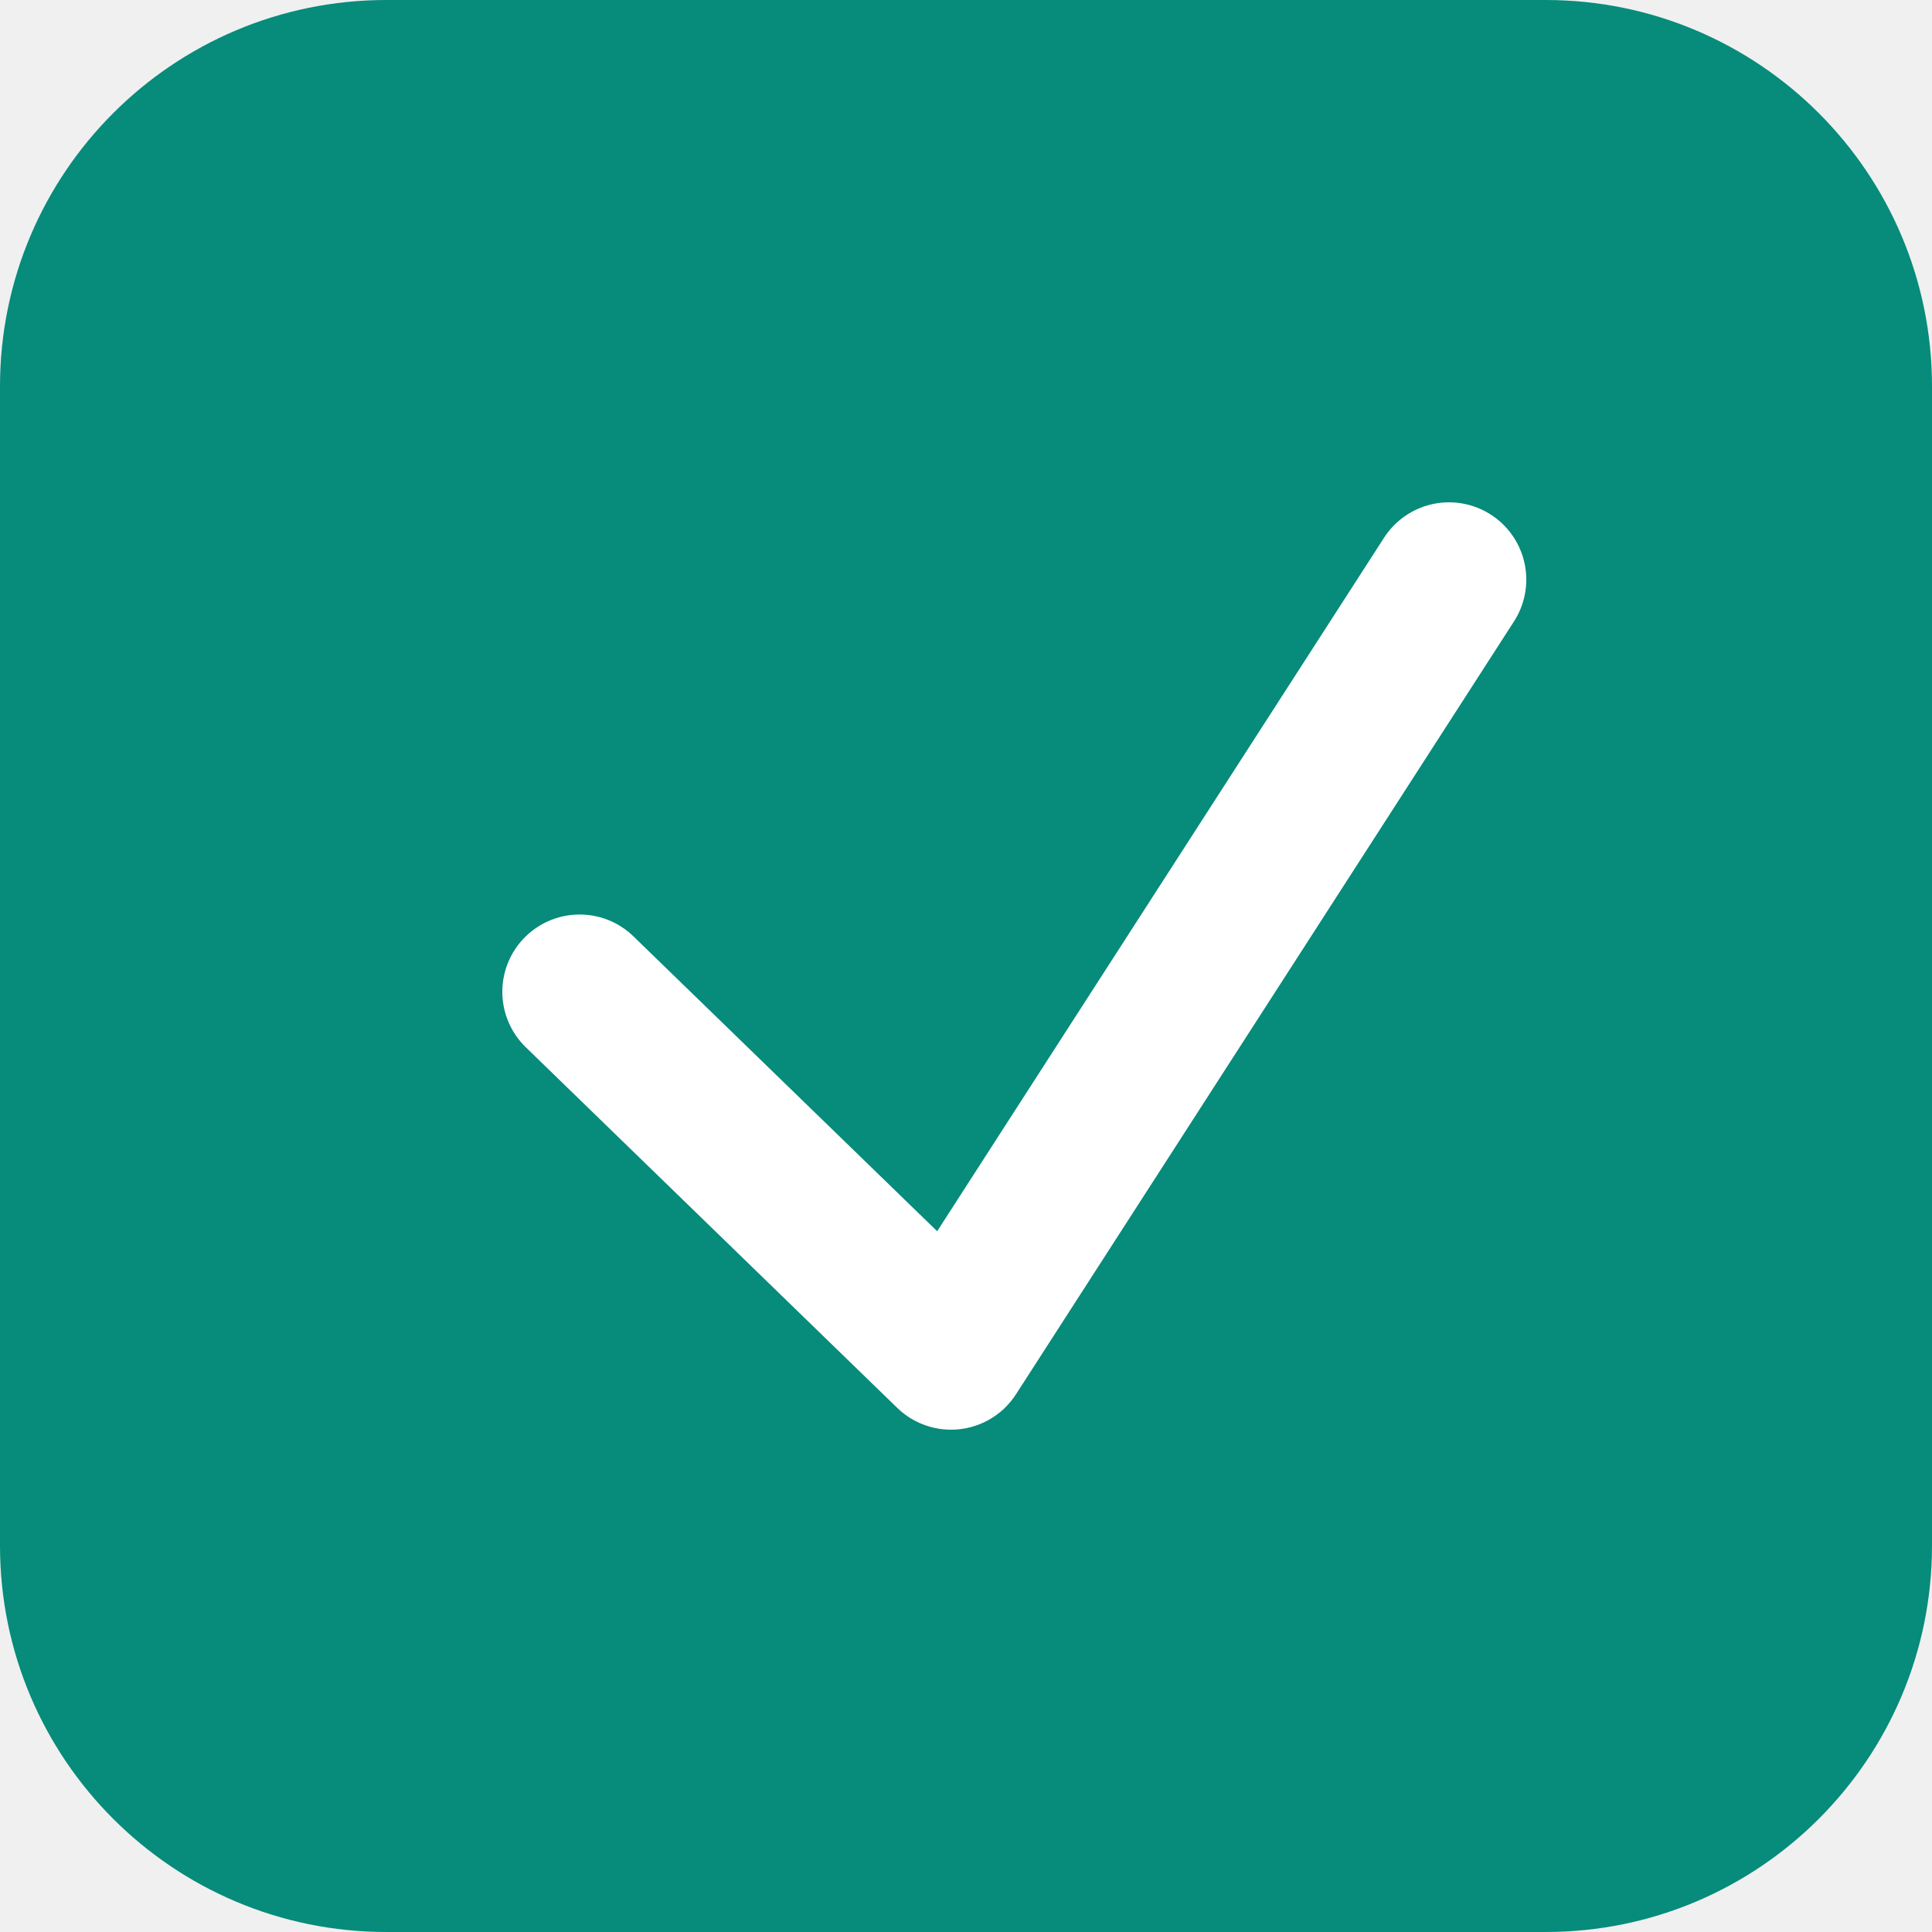
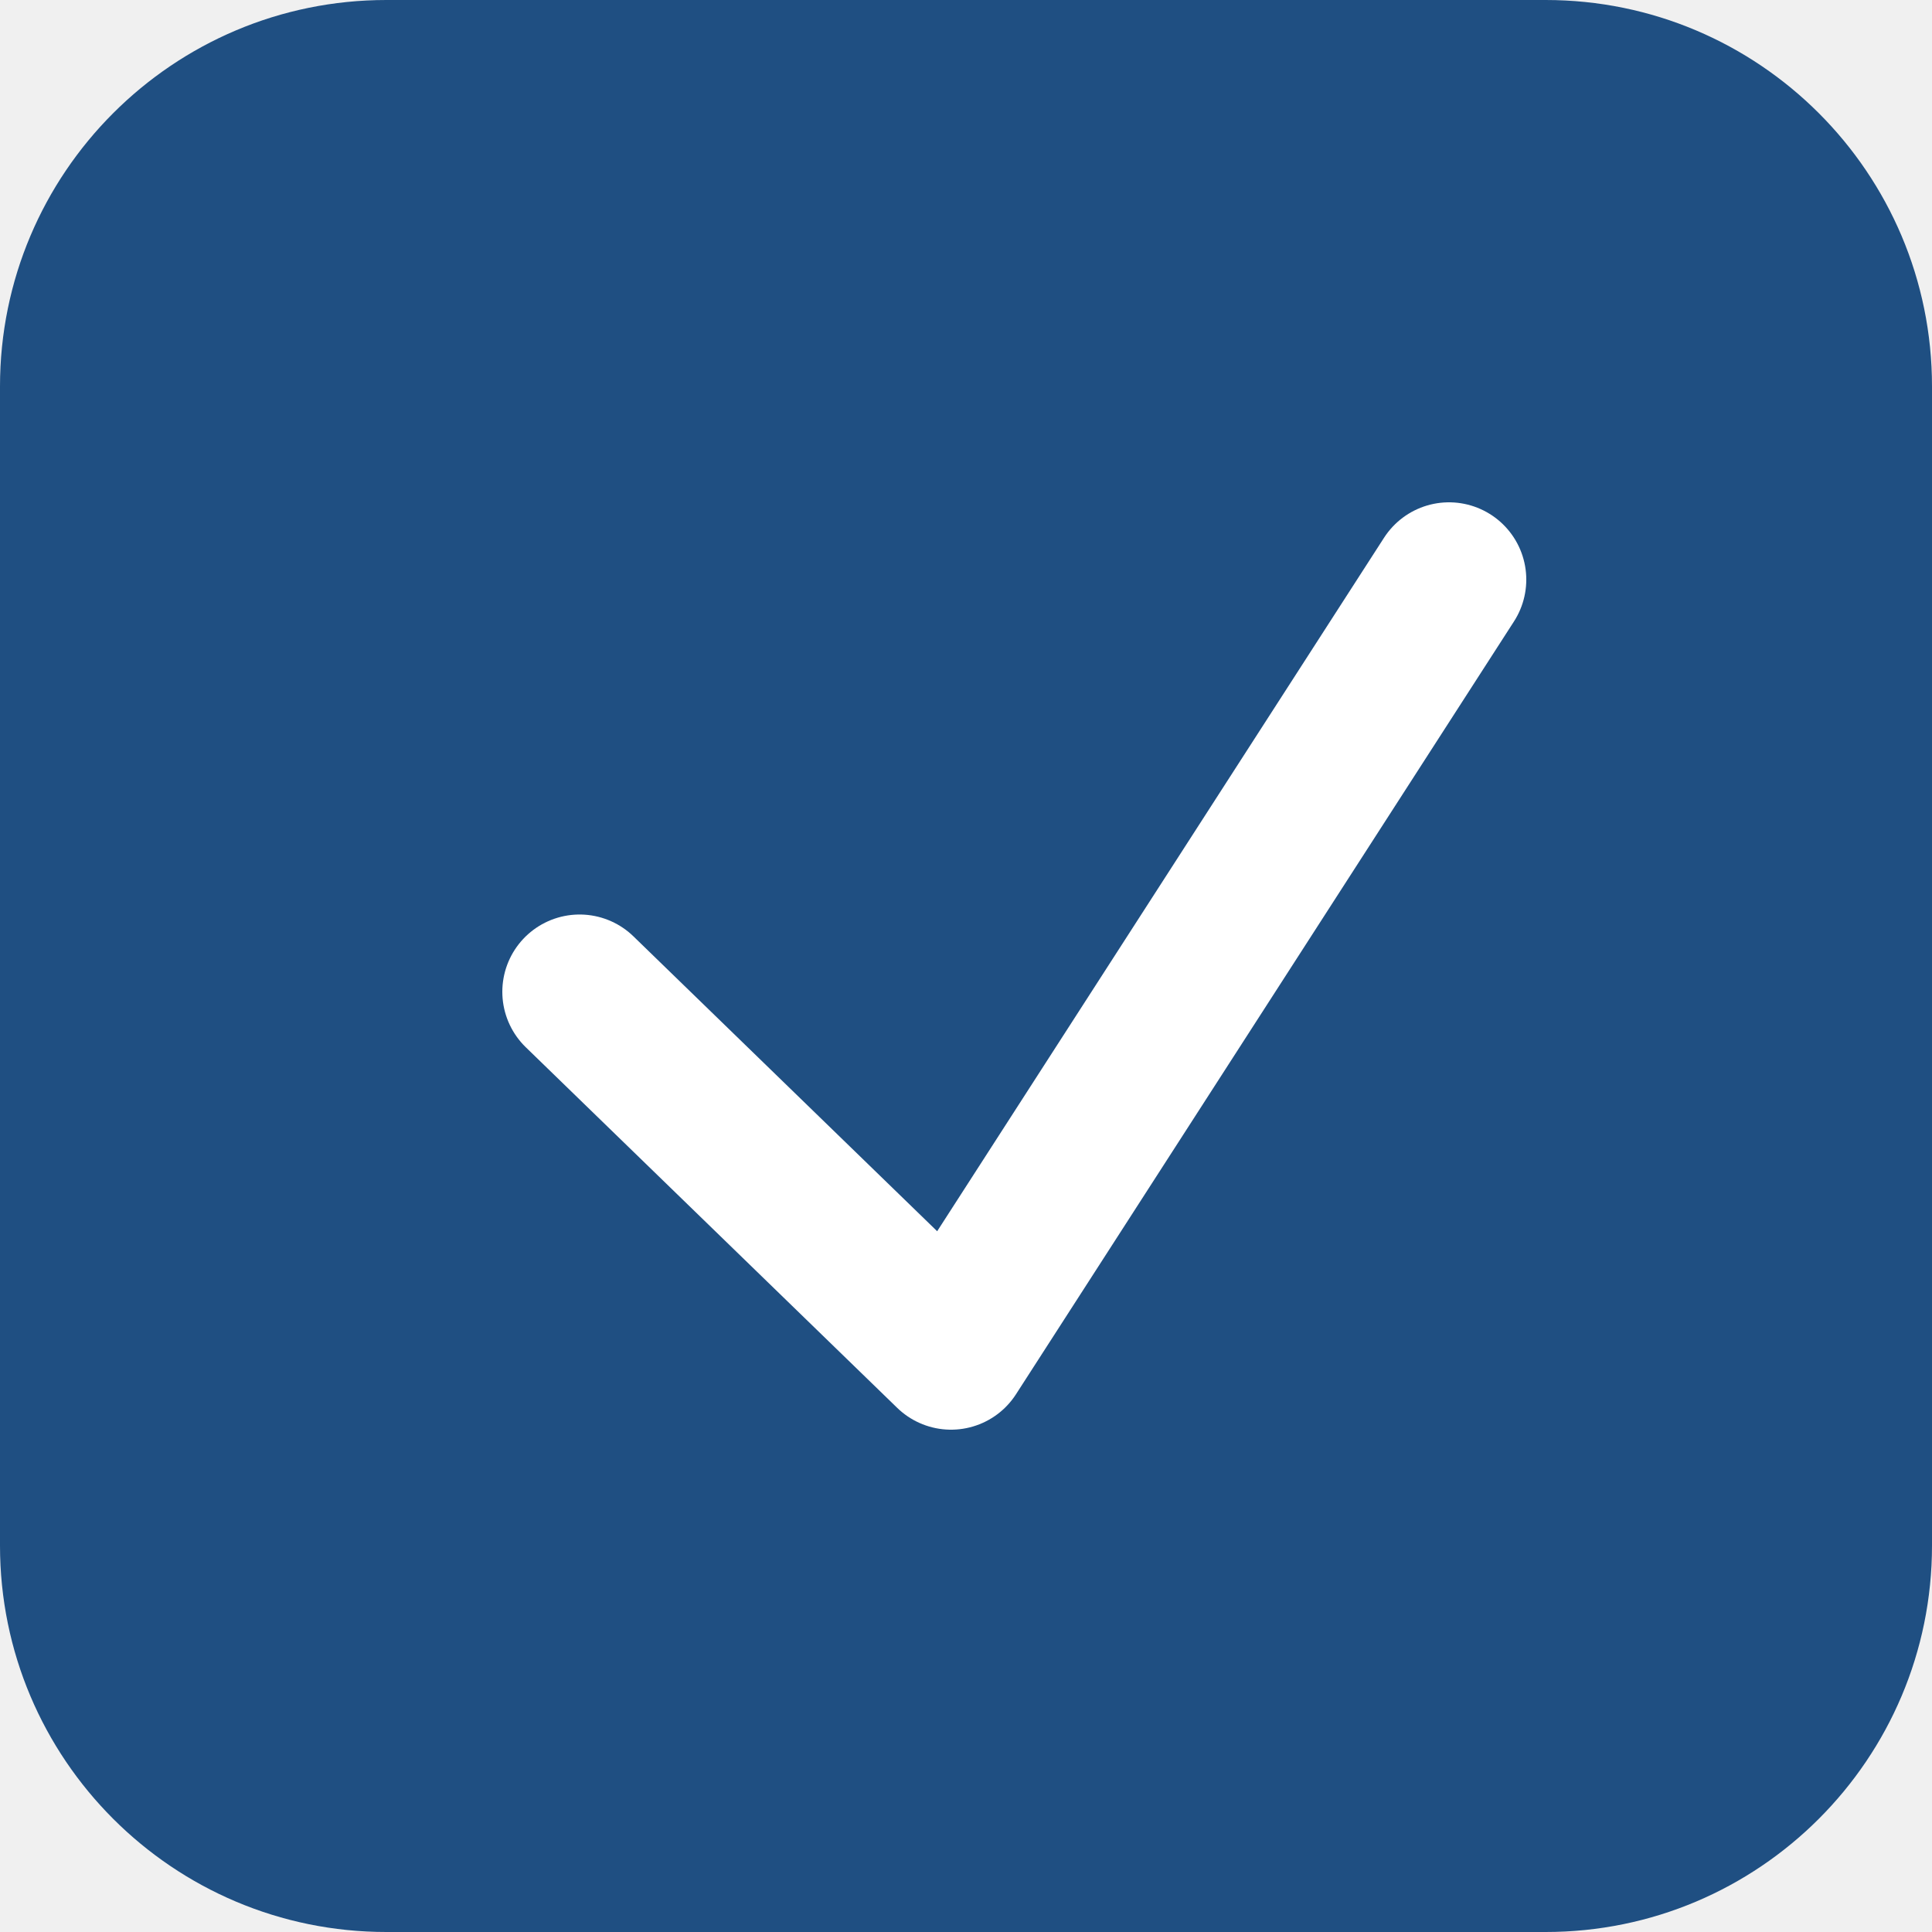
<svg xmlns="http://www.w3.org/2000/svg" width="20" height="20" viewBox="0 0 20 20" fill="none">
-   <rect width="20" height="20" rx="4" fill="#078B7B" />
+   <rect width="20" height="20" rx="4" fill="#1F4F82" />
  <path d="M6 10.267L9.845 14L15 6" stroke="white" stroke-width="1.6" stroke-linecap="round" stroke-linejoin="round" />
</svg>
